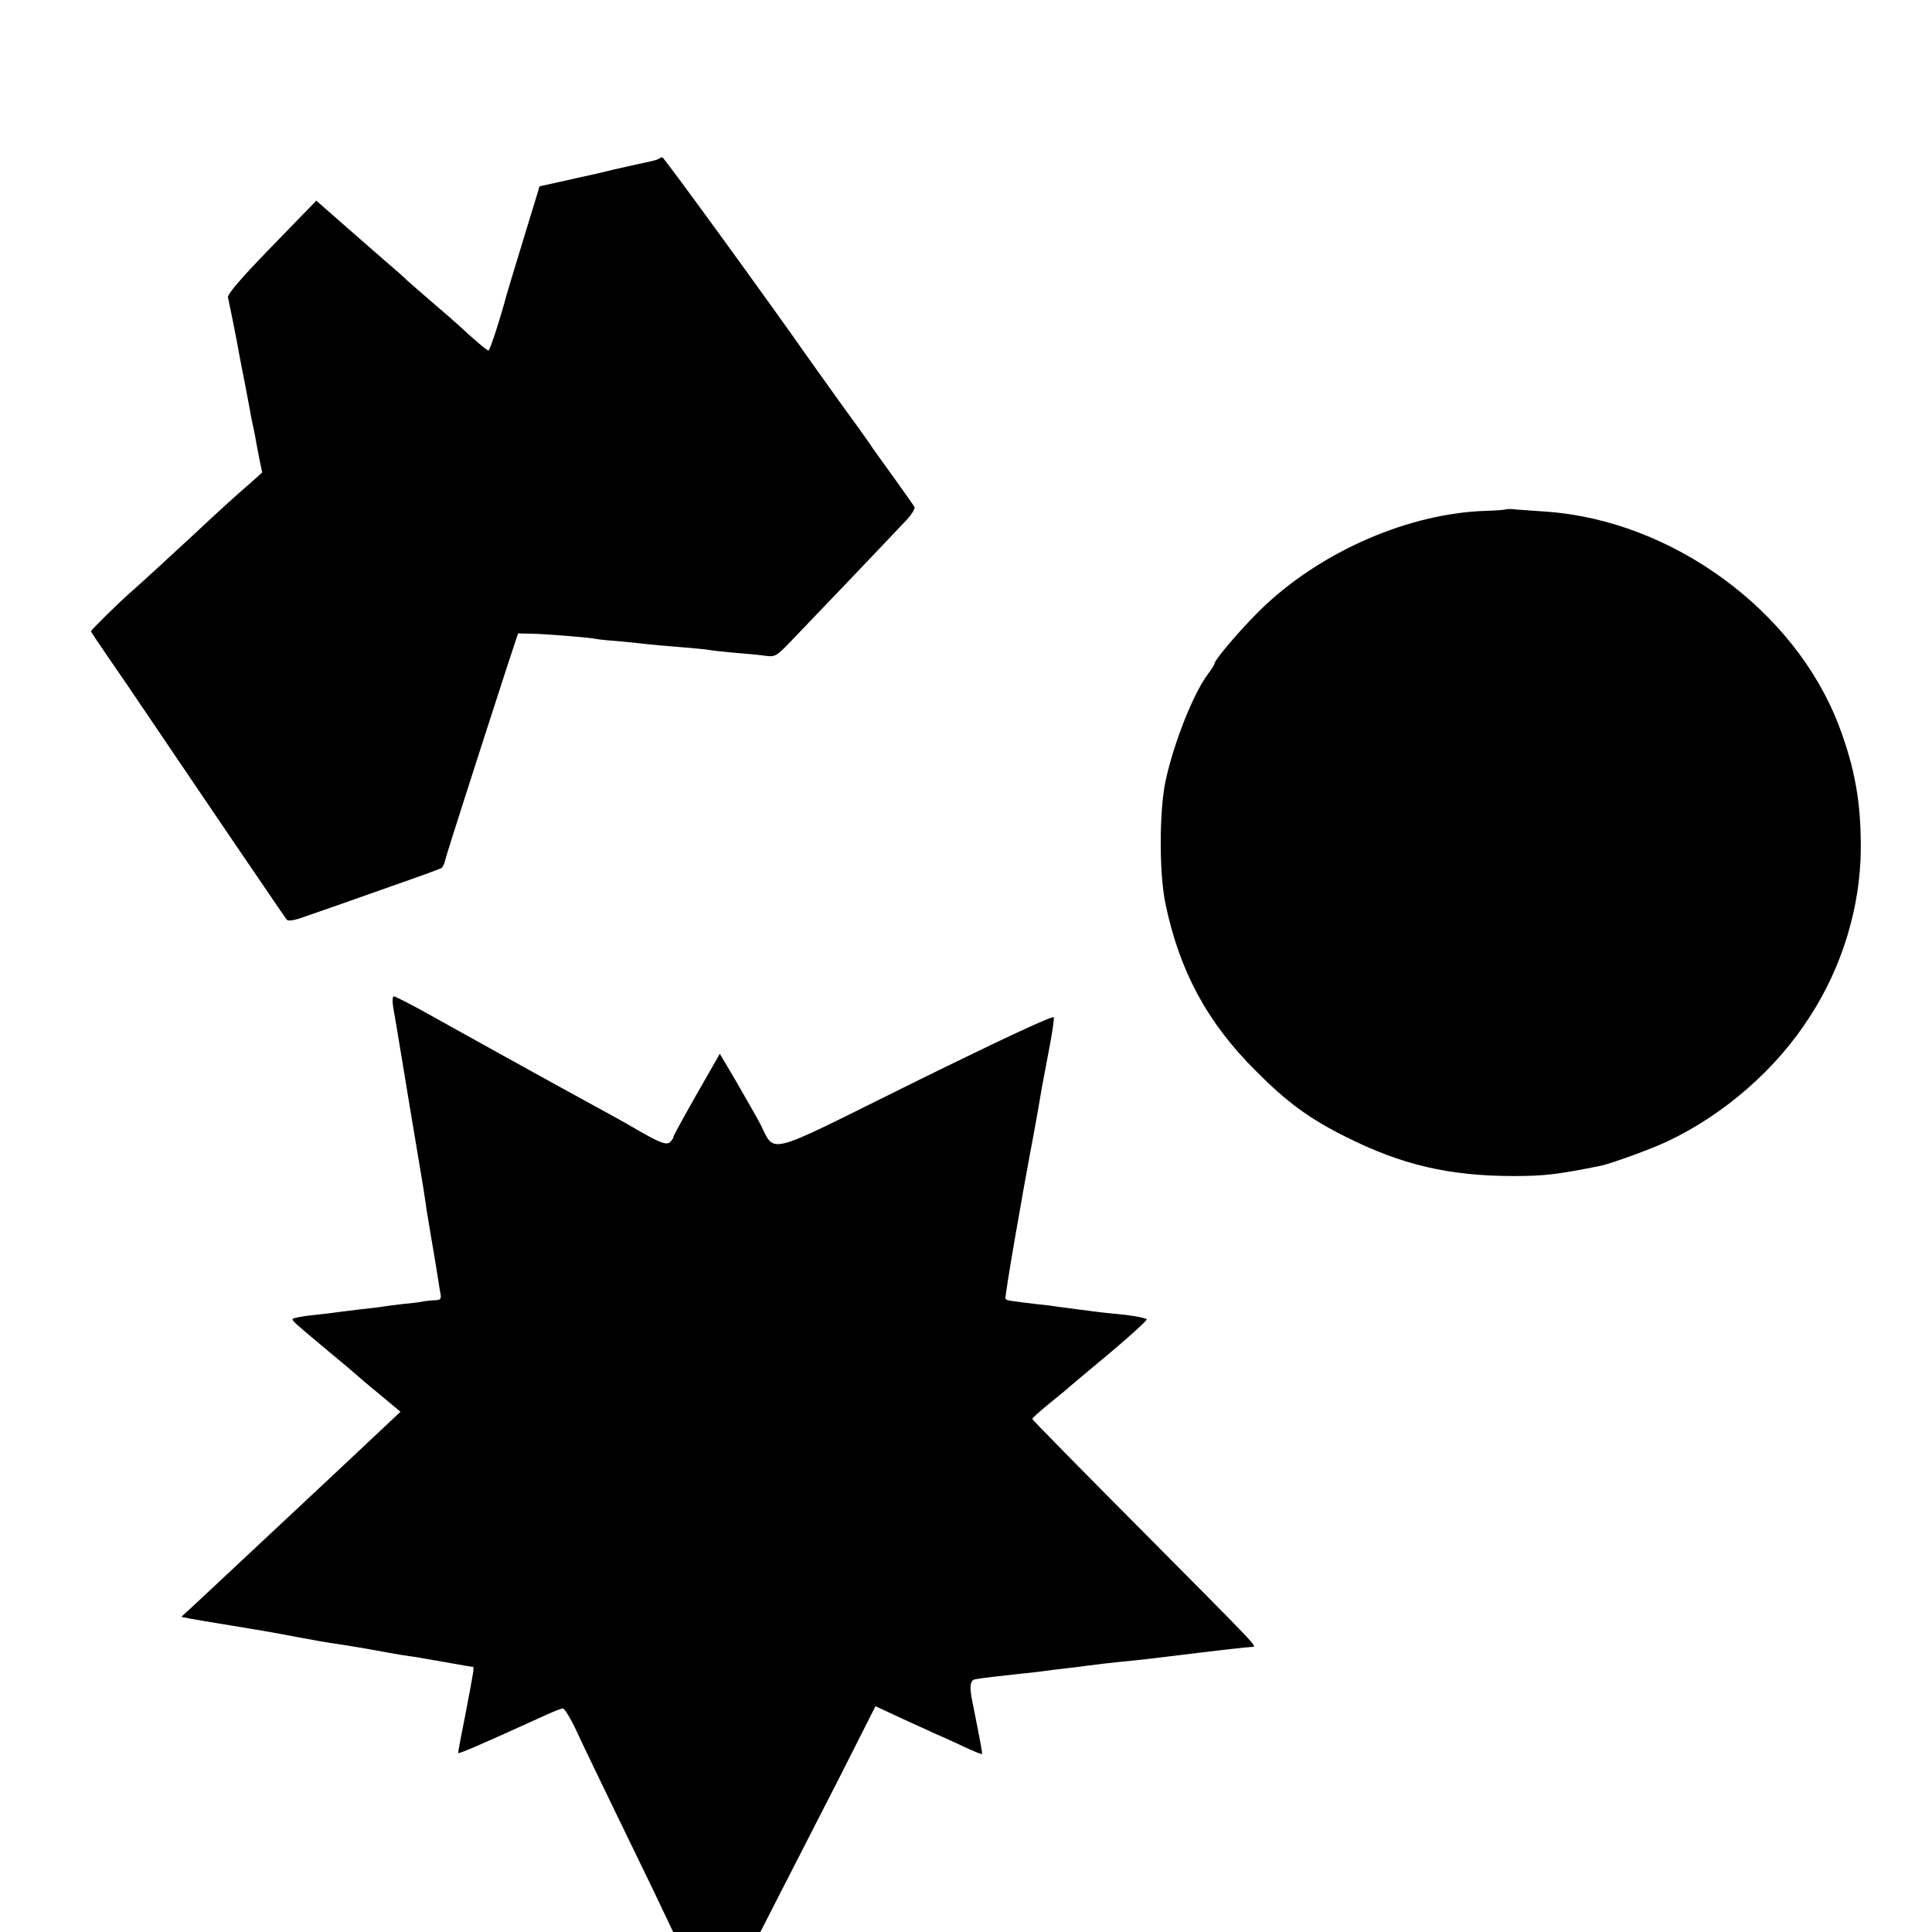
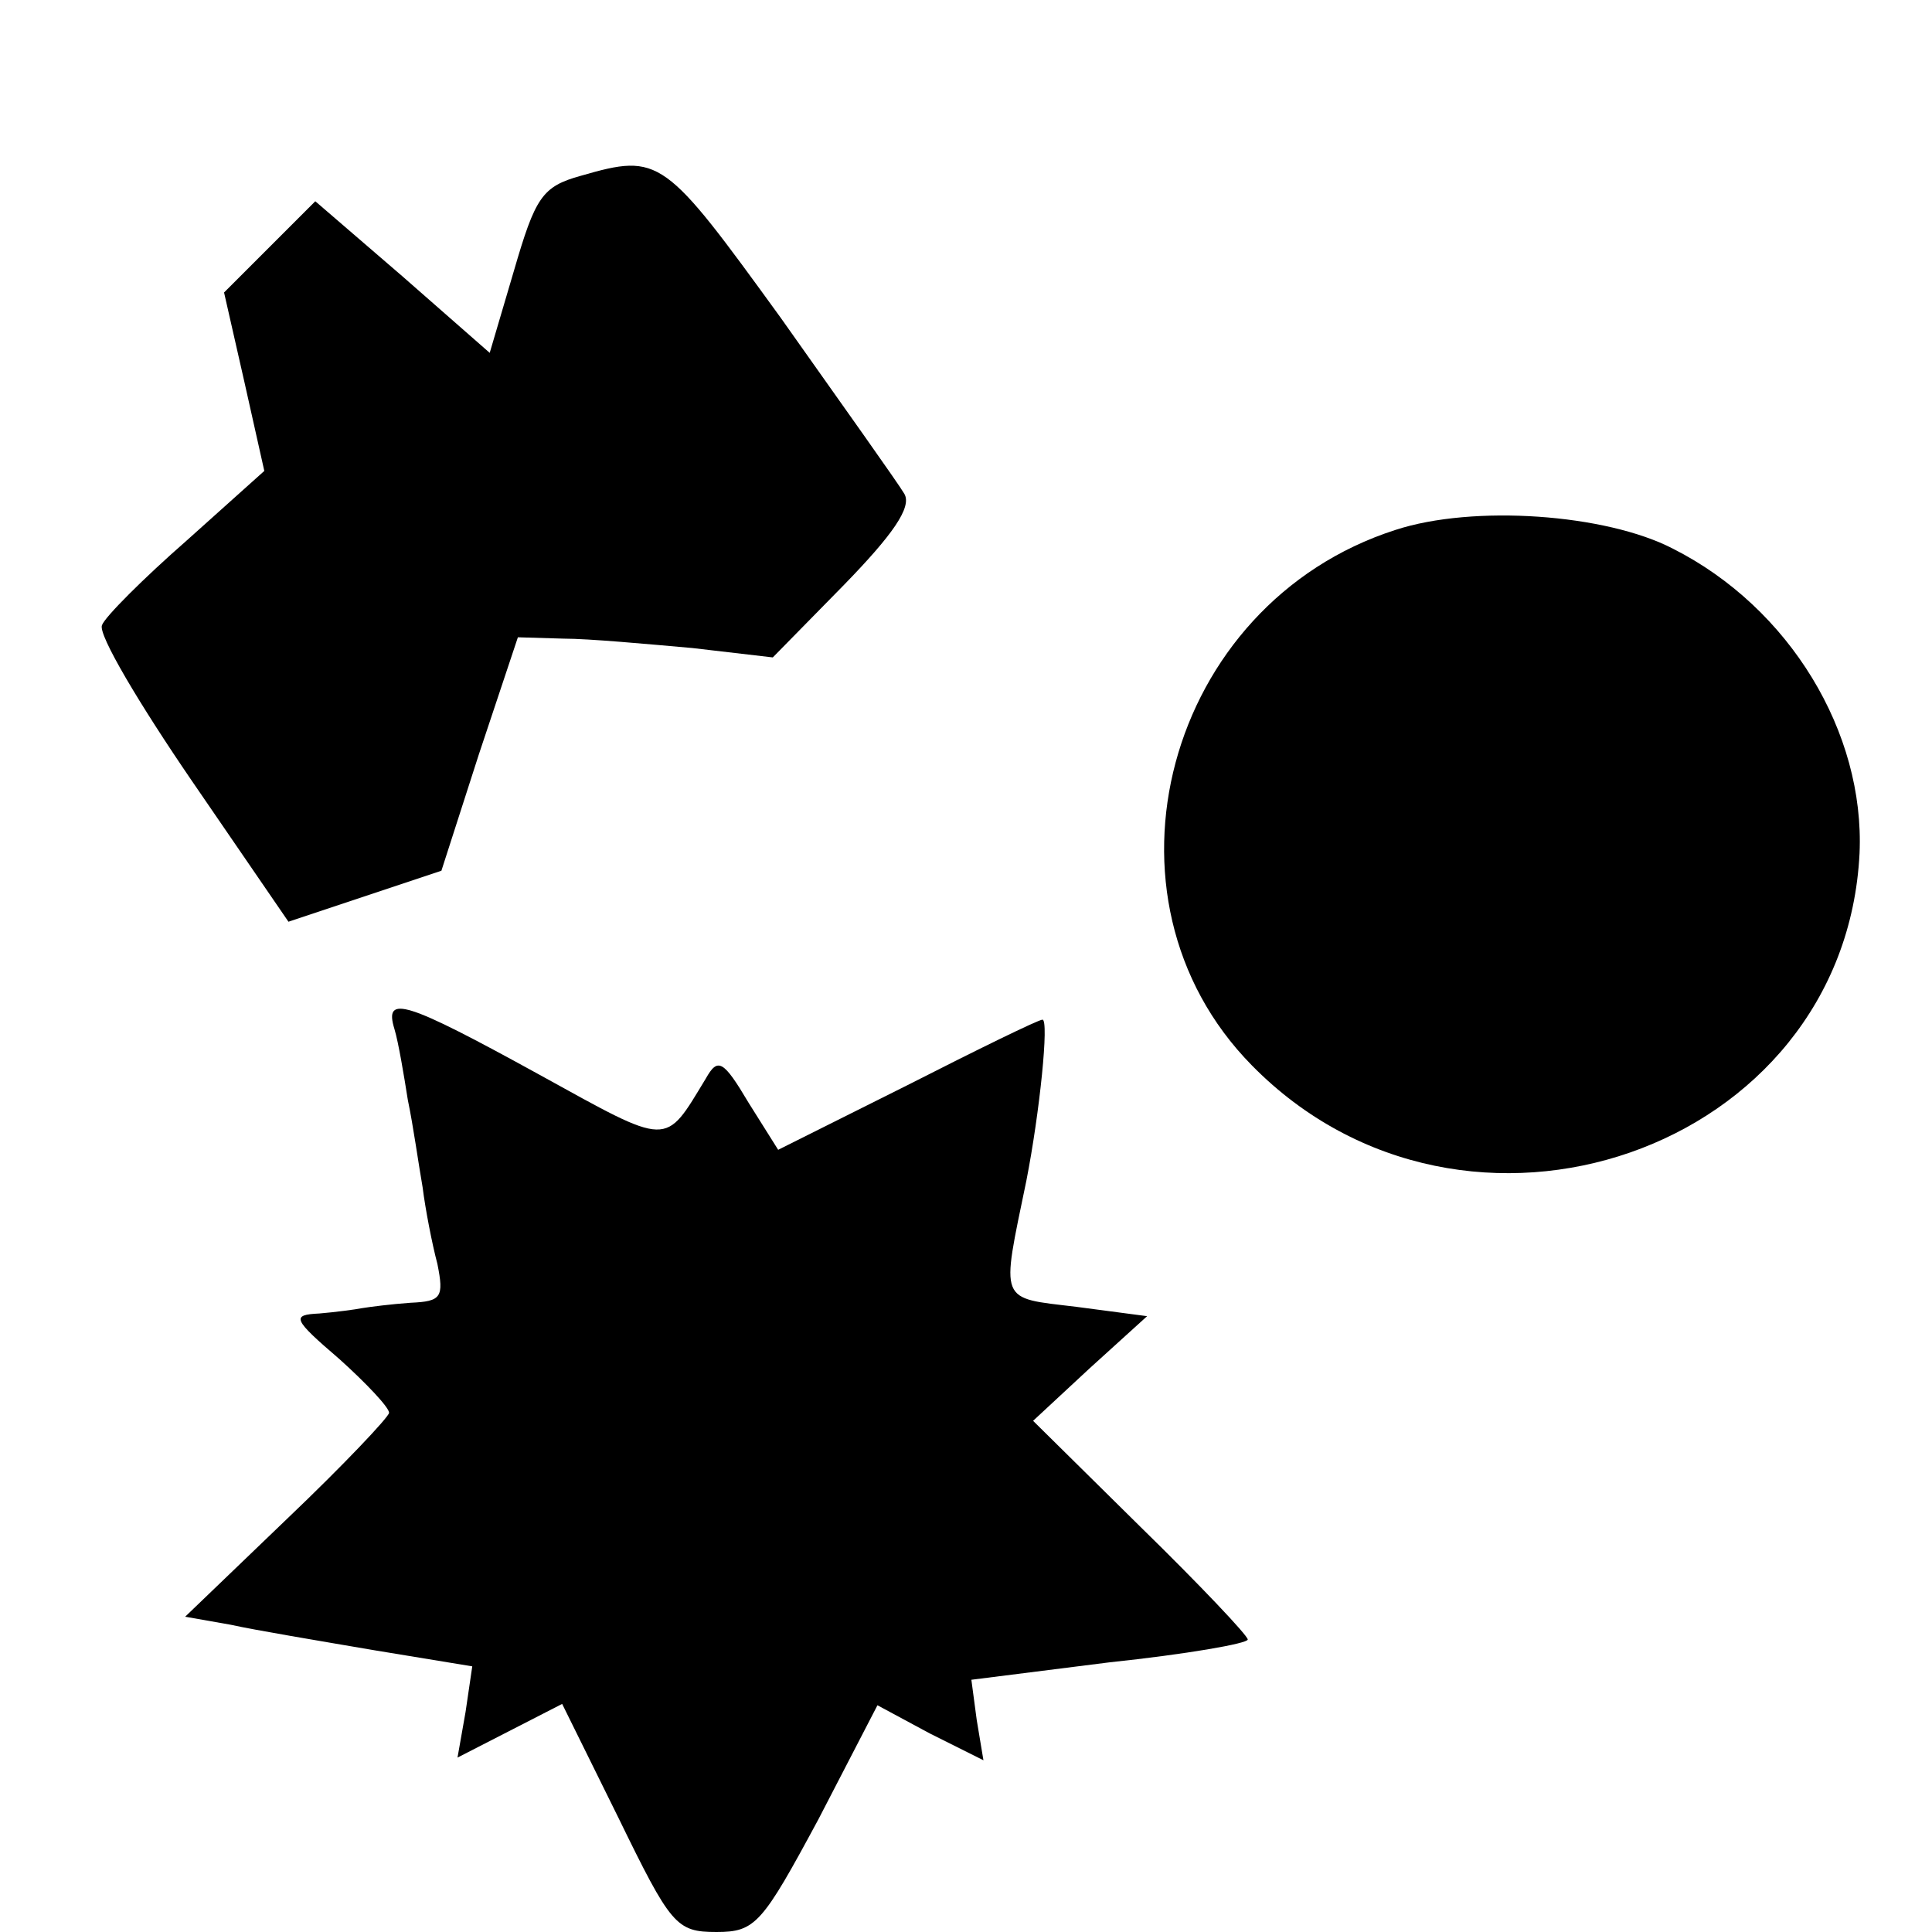
- <svg xmlns="http://www.w3.org/2000/svg" version="1.0" width="700pt" height="700pt" viewBox="0 0 700 700" preserveAspectRatio="xMidYMid meet">
-   <g transform="translate(0,700) scale(0.1,-0.1)" fill="#000000" stroke="none">
-     <path d="M2389 6426 c-2 -3 -16 -7 -29 -10 -14 -3 -74 -16 -135 -30 -60 -15 -121 -28 -135 -31 -14 -3 -50 -11 -80 -18 l-55 -12 -58 -190 c-32 -105 -60 -197 -62 -205 -22 -83 -60 -200 -65 -200 -6 0 -54 41 -110 93 -14 13 -59 52 -100 87 -41 35 -79 69 -85 74 -5 6 -41 38 -80 71 -38 33 -110 96 -159 139 l-90 79 -162 -167 c-108 -111 -161 -172 -158 -184 7 -30 36 -176 40 -202 3 -14 11 -60 20 -103 8 -42 17 -90 20 -105 2 -15 7 -38 10 -52 3 -14 8 -36 10 -50 2 -14 9 -47 14 -74 l10 -48 -47 -42 c-39 -33 -125 -111 -199 -181 -57 -53 -204 -188 -224 -205 -44 -38 -150 -142 -150 -147 0 -3 24 -39 53 -81 30 -43 116 -169 192 -282 76 -113 171 -252 210 -310 39 -58 111 -163 160 -235 48 -71 91 -134 95 -138 4 -5 30 -1 56 9 93 32 150 52 322 113 95 33 177 63 182 66 4 3 11 17 14 32 6 24 104 330 225 703 l38 115 49 -1 c49 -1 205 -13 234 -19 8 -2 49 -6 90 -9 41 -4 89 -9 105 -11 17 -2 68 -6 115 -10 47 -4 92 -8 100 -10 8 -2 49 -6 90 -10 41 -3 92 -8 113 -11 35 -5 40 -2 93 53 56 58 331 346 411 431 24 24 40 49 36 56 -4 6 -38 55 -77 109 -39 54 -78 108 -86 121 -8 12 -55 78 -105 146 -49 69 -101 141 -115 161 -116 167 -524 729 -530 729 -4 0 -9 -2 -11 -4z" />
-     <path d="M5458 5155 c-2 -2 -36 -5 -76 -6 -274 -9 -584 -142 -798 -342 -70 -65 -184 -197 -184 -212 0 -4 -11 -21 -24 -38 -53 -72 -121 -243 -152 -382 -24 -107 -25 -338 -1 -451 51 -243 151 -429 327 -604 112 -113 195 -174 328 -240 202 -101 373 -141 607 -141 110 0 160 6 314 37 38 8 182 60 241 88 208 98 397 263 519 455 117 181 182 398 183 606 1 169 -22 295 -81 450 -160 415 -603 738 -1056 771 -44 3 -94 7 -112 8 -18 2 -33 2 -35 1z" />
-     <path d="M1425 3348 c4 -24 9 -52 11 -63 4 -26 91 -550 98 -590 2 -16 8 -50 11 -75 4 -25 9 -52 10 -60 1 -8 6 -35 10 -60 4 -25 9 -54 11 -65 2 -11 6 -36 9 -55 3 -19 7 -47 10 -62 5 -24 2 -28 -17 -29 -13 0 -32 -2 -43 -4 -11 -3 -46 -7 -78 -10 -32 -4 -66 -8 -75 -10 -9 -1 -44 -6 -77 -9 -33 -4 -69 -9 -80 -10 -11 -2 -53 -7 -92 -11 -40 -4 -73 -11 -73 -14 0 -8 1 -9 135 -121 50 -41 92 -77 95 -80 3 -3 40 -35 83 -70 l78 -65 -69 -65 c-74 -70 -295 -277 -352 -330 -19 -18 -89 -83 -155 -145 -66 -62 -142 -133 -169 -158 l-49 -45 29 -6 c16 -3 85 -15 154 -26 158 -26 149 -25 251 -44 47 -9 99 -18 115 -20 16 -2 72 -11 124 -20 52 -10 107 -19 123 -22 15 -2 39 -6 55 -8 40 -7 154 -27 177 -31 11 -2 23 -4 27 -4 7 -1 7 -1 -27 -179 -14 -69 -25 -129 -25 -133 0 -6 80 29 322 139 26 12 52 22 58 22 5 0 28 -37 49 -82 21 -46 78 -164 126 -263 48 -99 118 -244 156 -322 l68 -143 158 0 158 0 73 143 c40 78 134 262 209 408 l135 267 82 -38 c44 -21 104 -47 131 -60 28 -12 77 -34 110 -50 33 -15 61 -27 63 -25 2 2 -6 45 -33 180 -14 64 -11 88 10 91 22 4 81 11 165 20 30 3 66 7 80 9 14 2 50 7 80 10 30 3 66 8 80 10 22 3 68 9 180 20 14 1 68 8 120 14 178 22 275 33 297 34 19 1 25 -6 -404 426 -216 217 -393 397 -393 400 1 4 26 26 56 51 31 25 68 55 82 68 15 12 84 71 154 129 70 59 125 110 123 113 -3 4 -37 11 -77 16 -40 4 -80 8 -88 9 -38 5 -134 17 -154 20 -11 2 -48 7 -81 10 -99 12 -107 13 -112 19 -4 4 58 364 103 601 5 27 22 122 29 165 4 19 15 82 26 138 11 57 19 110 17 116 -2 8 -188 -79 -503 -234 -571 -282 -499 -264 -568 -138 -21 37 -60 106 -88 154 l-51 86 -84 -147 c-46 -81 -84 -150 -84 -154 0 -4 -5 -12 -11 -18 -13 -13 -35 -5 -109 37 -25 15 -76 44 -115 65 -70 38 -301 165 -385 212 -25 14 -74 41 -110 61 -36 20 -112 62 -169 94 -58 32 -109 58 -114 58 -5 0 -6 -18 -2 -42z" />
+ <svg xmlns="http://www.w3.org/2000/svg" version="1.0" width="144pt" height="144pt" viewBox="0 0 144 144" preserveAspectRatio="xMidYMid meet">
+   <g transform="translate(0,144) scale(0.1,-0.1)" fill="#000000" stroke="none">
+     <path d="M433 1309 c-29 -8 -34 -16 -50 -71 l-18 -61 -65 57 -65 56 -34 -34 -34 -34 15 -66 15 -67 -58 -52 c-32 -28 -61 -57 -63 -63 -3 -7 28 -59 67 -116 l72 -105 57 19 57 19 28 87 29 87 34 -1 c19 0 62 -4 96 -7 l60 -7 53 54 c36 37 51 58 45 68 -4 7 -46 66 -92 131 -87 120 -90 123 -149 106z" />
+     <path d="M1040 1045 c-171 -55 -230 -274 -107 -399 159 -162 442 -64 453 158 4 90 -52 183 -139 227 -50 26 -149 33 -207 14z" />
+     <path d="M294 673 c3 -10 7 -34 10 -53 4 -19 8 -48 11 -65 2 -16 7 -42 11 -57 5 -25 3 -28 -20 -29 -14 -1 -30 -3 -36 -4 -5 -1 -20 -3 -32 -4 -21 -1 -20 -4 15 -34 20 -18 37 -36 37 -40 0 -3 -34 -39 -76 -79 l-76 -73 34 -6 c18 -4 66 -12 107 -19 l73 -12 -5 -34 -6 -34 39 20 39 20 42 -85 c39 -80 43 -85 73 -85 29 0 34 6 76 84 l44 85 39 -21 40 -20 -5 30 -4 30 103 13 c57 6 103 14 103 17 0 3 -36 41 -80 84 l-80 79 42 39 43 39 -53 7 c-58 7 -56 2 -37 94 10 51 17 120 12 120 -3 0 -48 -22 -101 -49 l-96 -48 -22 35 c-19 32 -23 34 -32 18 -31 -51 -26 -51 -124 3 -100 55 -116 60 -108 34z" />
  </g>
</svg>
